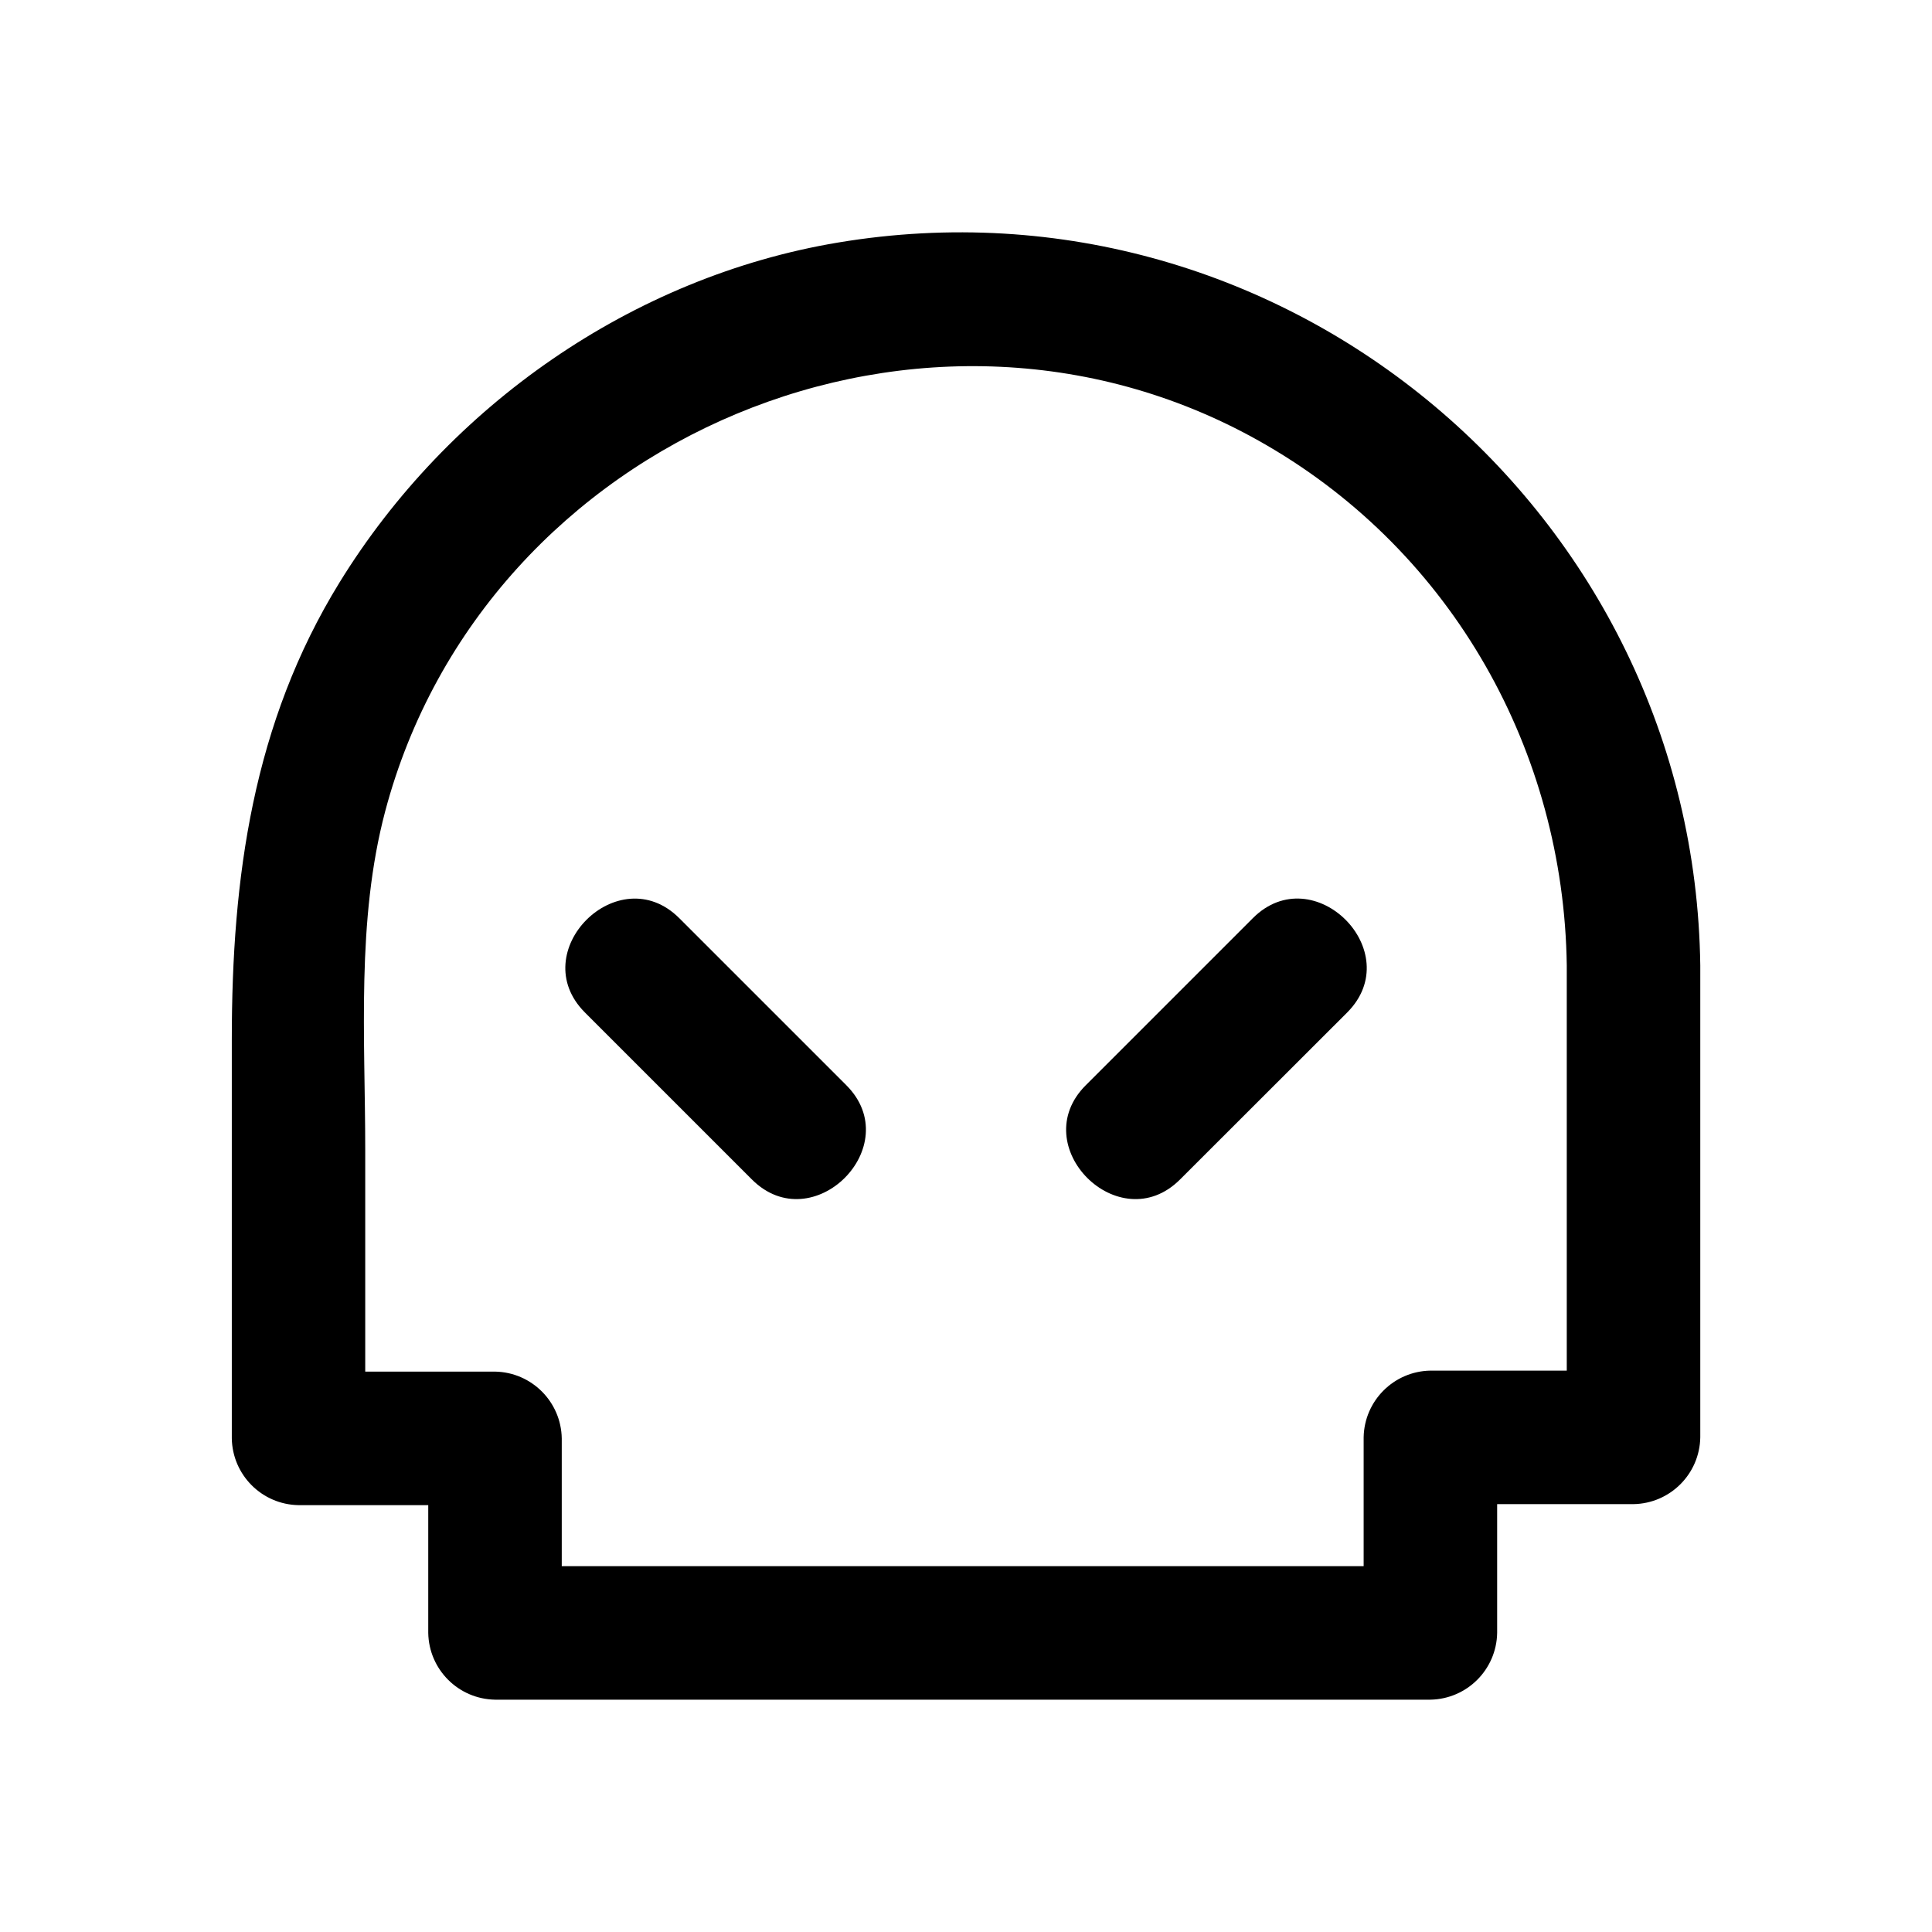
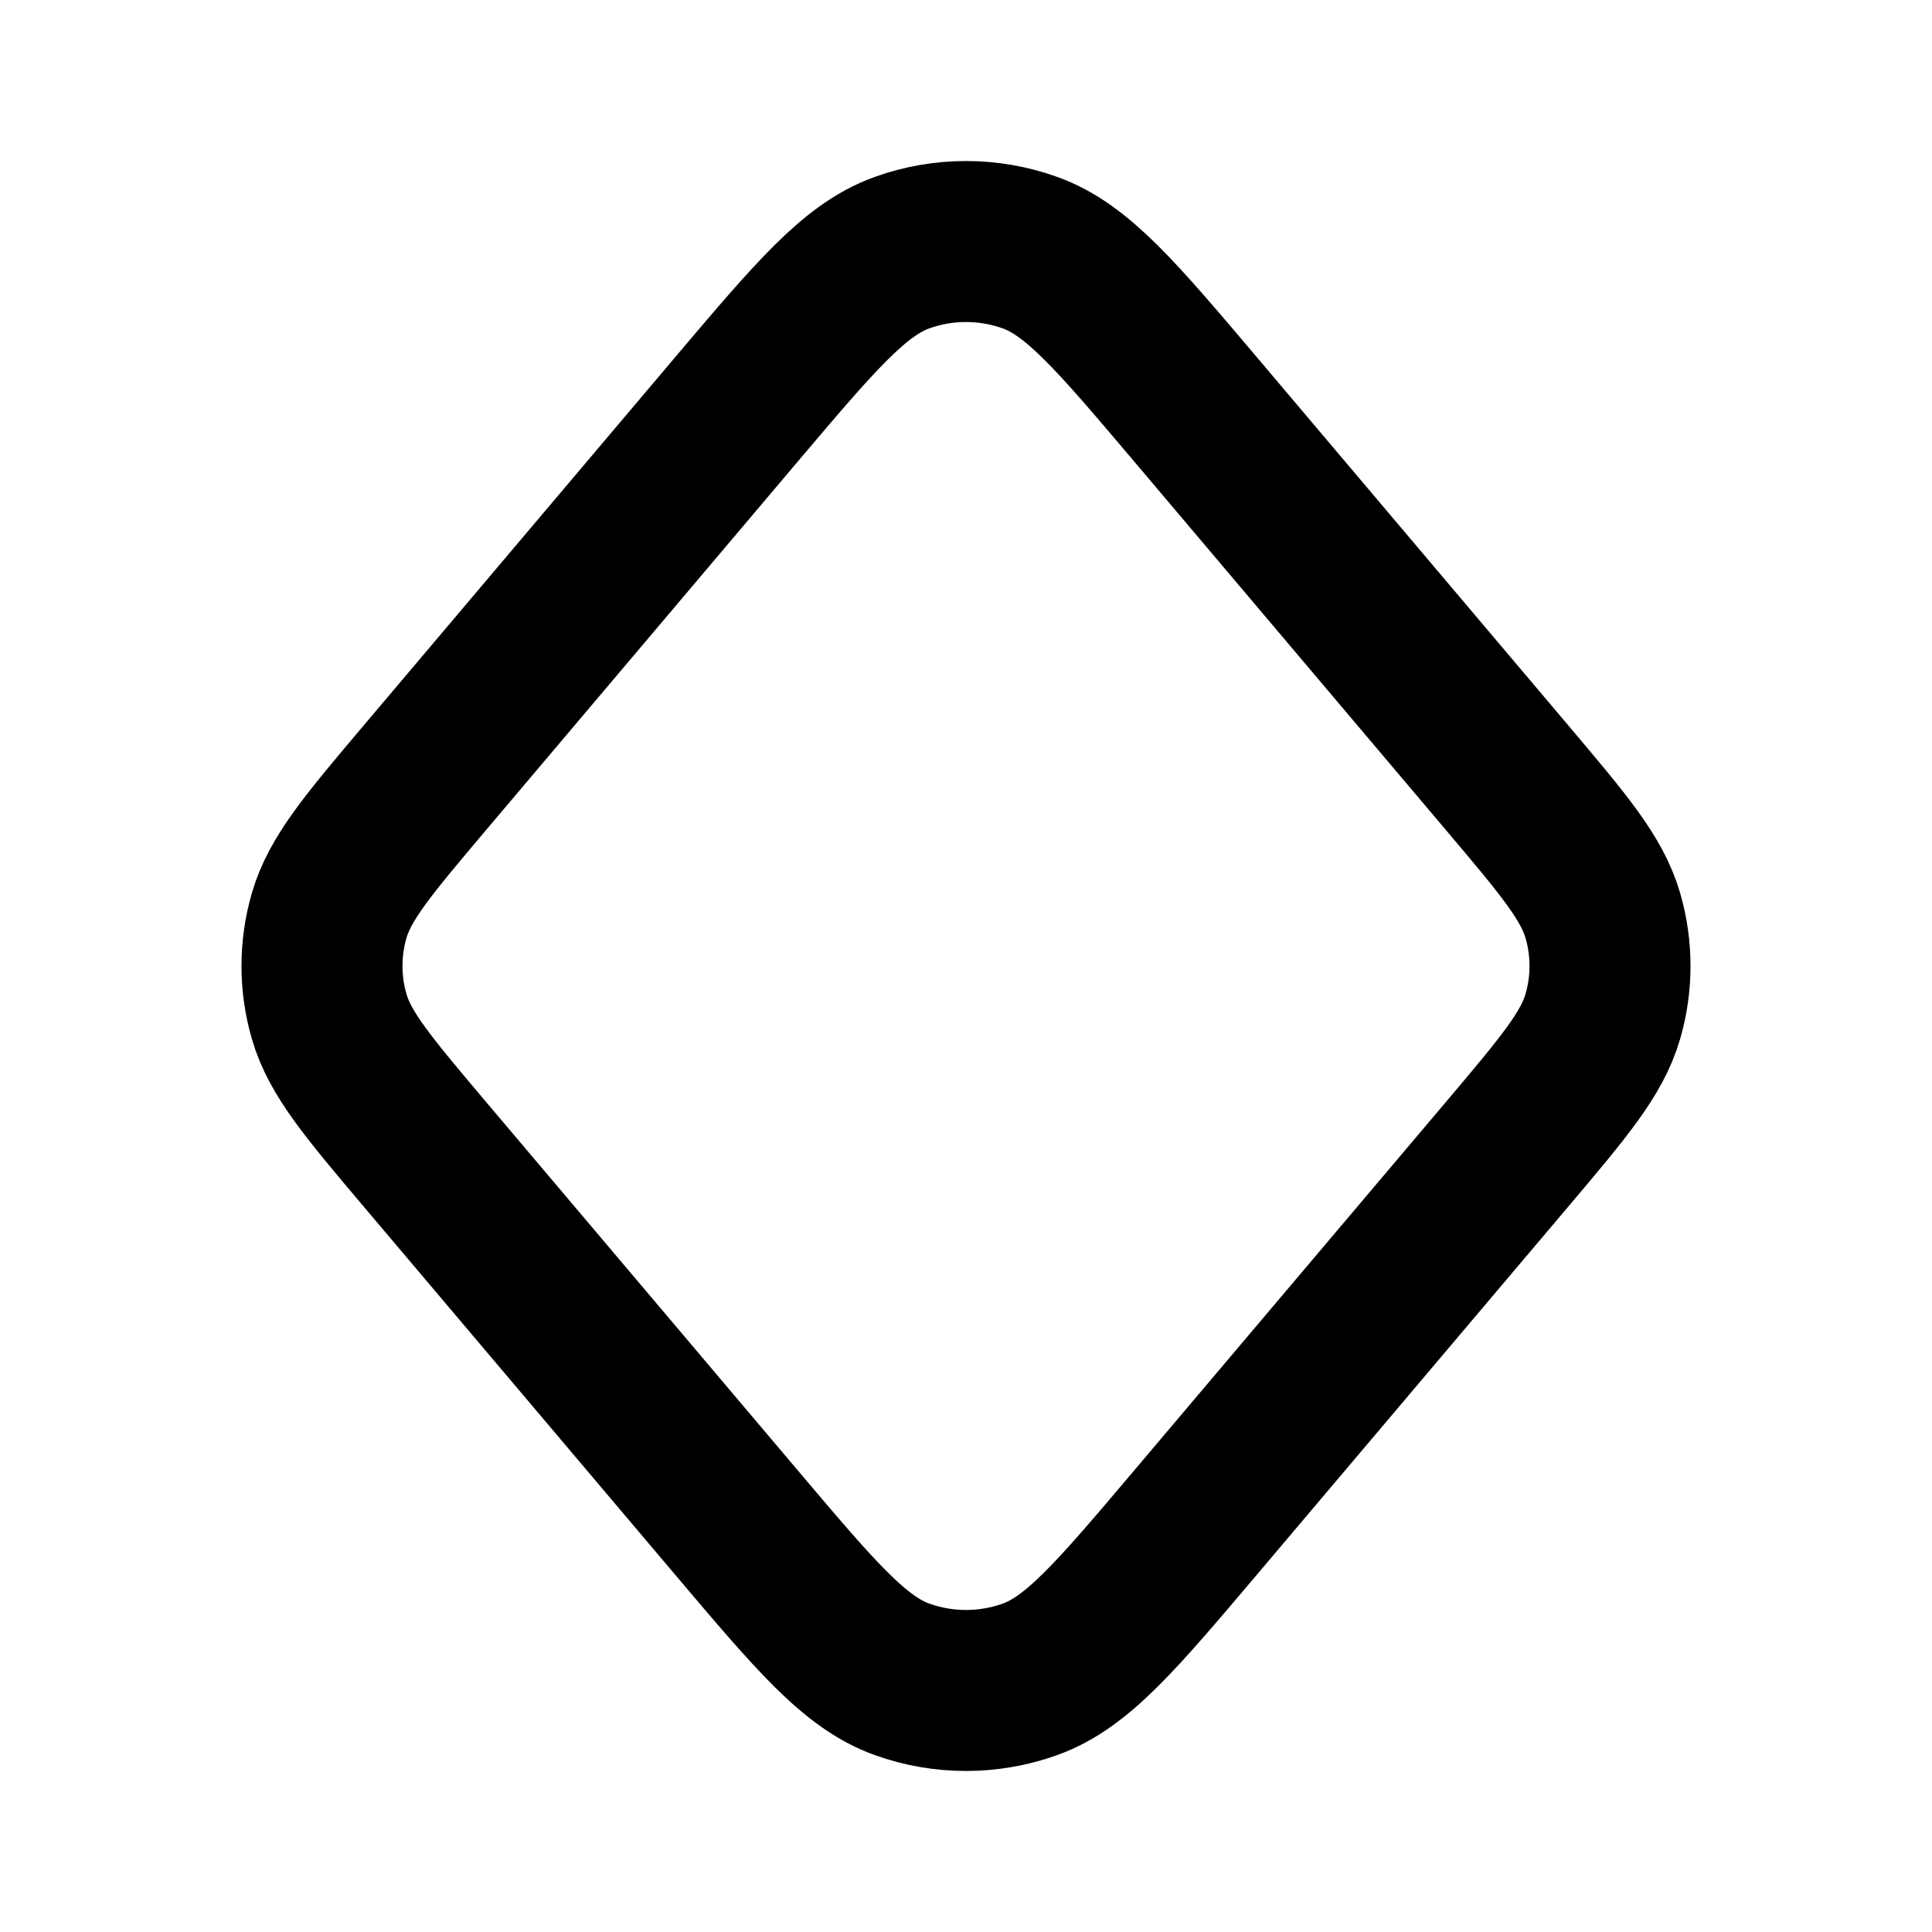
- <svg xmlns="http://www.w3.org/2000/svg" fill="#000000" width="800px" height="800px" viewBox="0 0 512 512" data-name="Layer 1" id="Layer_1">
-   <path d="M222.13,64.27C167.64,73.36,118.85,107.49,90,154.32c-23,37.35-28.57,78.25-28.57,121.12V381.19A18,18,0,0,0,79.1,398.88h34.39v33.86a18,18,0,0,0,17.69,17.69H379.07a18,18,0,0,0,17.69-17.69V398.61H432.9a18,18,0,0,0,17.69-17.69V255.84C449,136,340.8,44.48,222.13,64.27ZM102.08,215c26.45-99.64,144.2-149,233.6-97,49.33,28.65,78.75,81.13,79.53,137.85V363.23H379.07a18,18,0,0,0-17.69,17.69v34.13H148.87V381.19a18,18,0,0,0-17.69-17.7H96.79v-58.8C96.79,275,94.4,244,102.08,215Z" />
-   <path d="M199.26,312.57c16.12,16.12,41.15-8.89,25-25l-44.23-44.23c-16.12-16.12-41.14,8.89-25,25Z" />
-   <path d="M312.73,312.57,357,268.34c16.12-16.12-8.89-41.14-25-25l-44.23,44.23C271.59,303.67,296.6,328.7,312.73,312.57Z" />
+ <svg xmlns="http://www.w3.org/2000/svg" width="800px" height="800px" viewBox="0 0 24 24" fill="none">
+   <path d="M5.28 14.341C4.576 13.508 4.224 13.092 4.089 12.627C3.97 12.217 3.97 11.783 4.089 11.373C4.224 10.908 4.576 10.492 5.28 9.659L9.148 5.086C10.128 3.929 10.617 3.35 11.204 3.139C11.718 2.954 12.282 2.954 12.796 3.139C13.383 3.35 13.872 3.929 14.852 5.086L18.72 9.659C19.424 10.492 19.776 10.908 19.911 11.373C20.03 11.783 20.03 12.217 19.911 12.627C19.776 13.092 19.424 13.508 18.72 14.341L14.852 18.913C13.872 20.071 13.383 20.65 12.796 20.861C12.282 21.046 11.718 21.046 11.204 20.861C10.617 20.65 10.128 20.071 9.148 18.913L5.28 14.341Z" stroke="#000000" stroke-width="2" stroke-linecap="round" stroke-linejoin="round" />
</svg>
